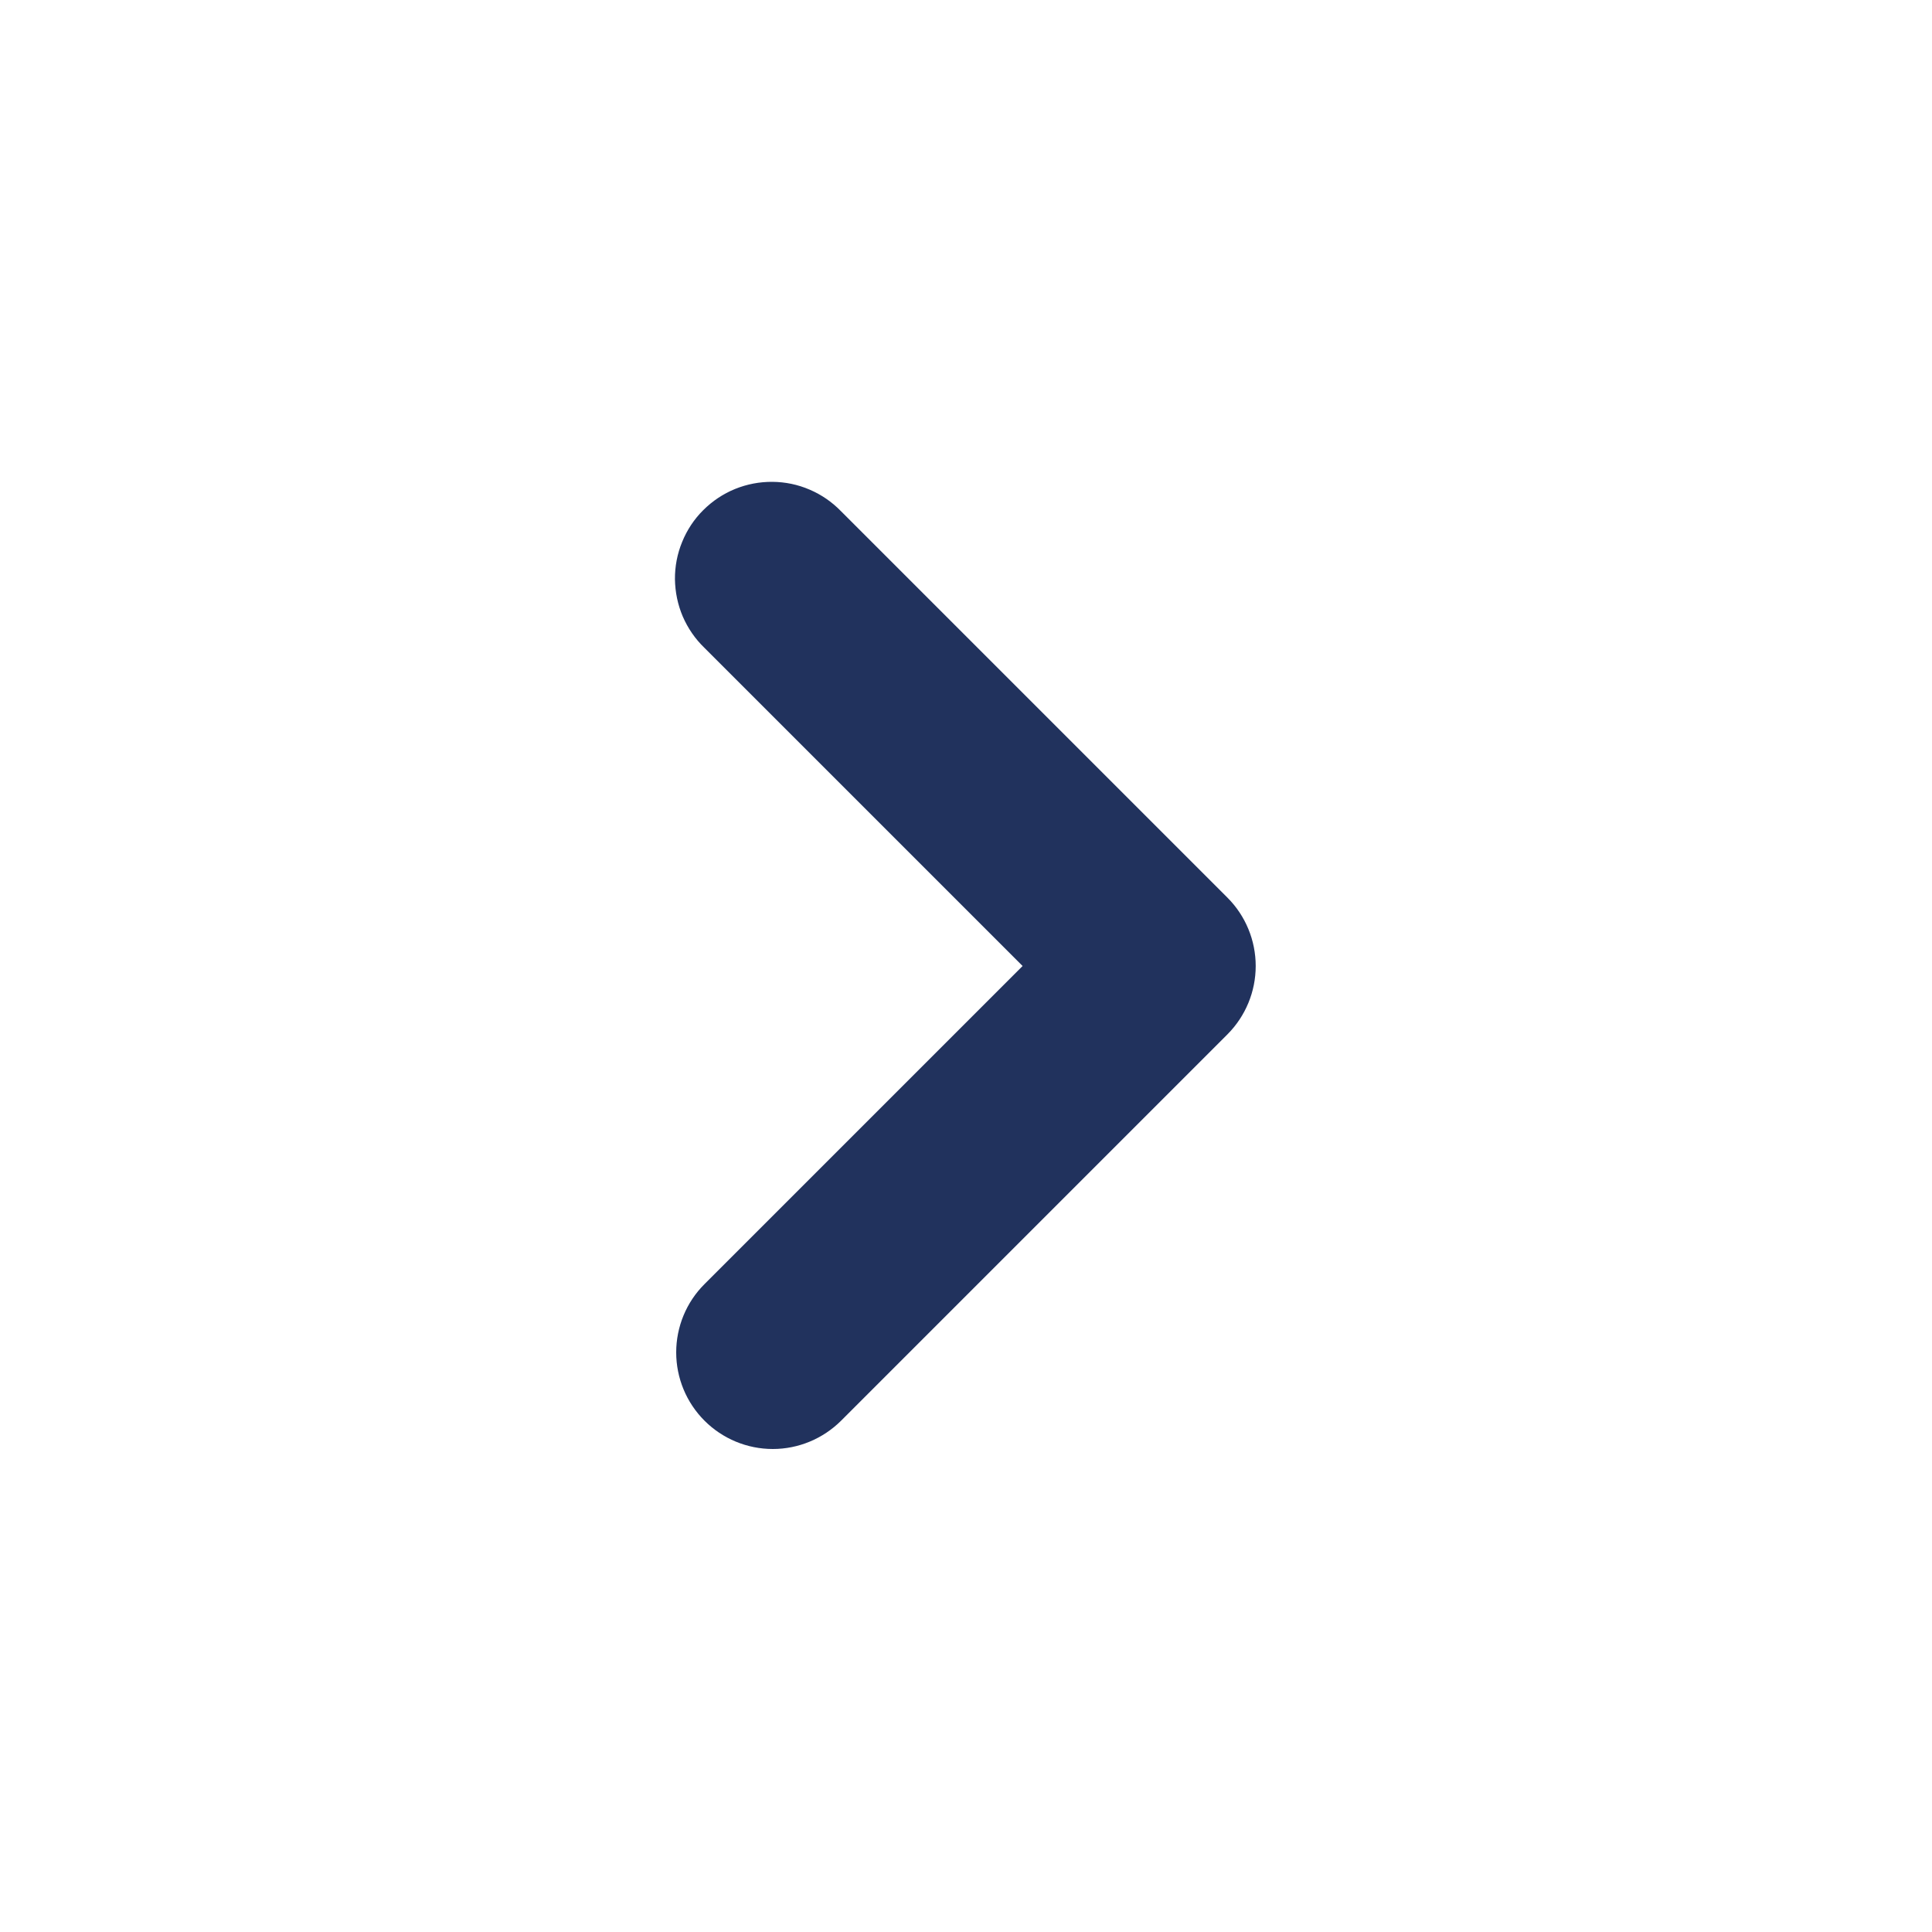
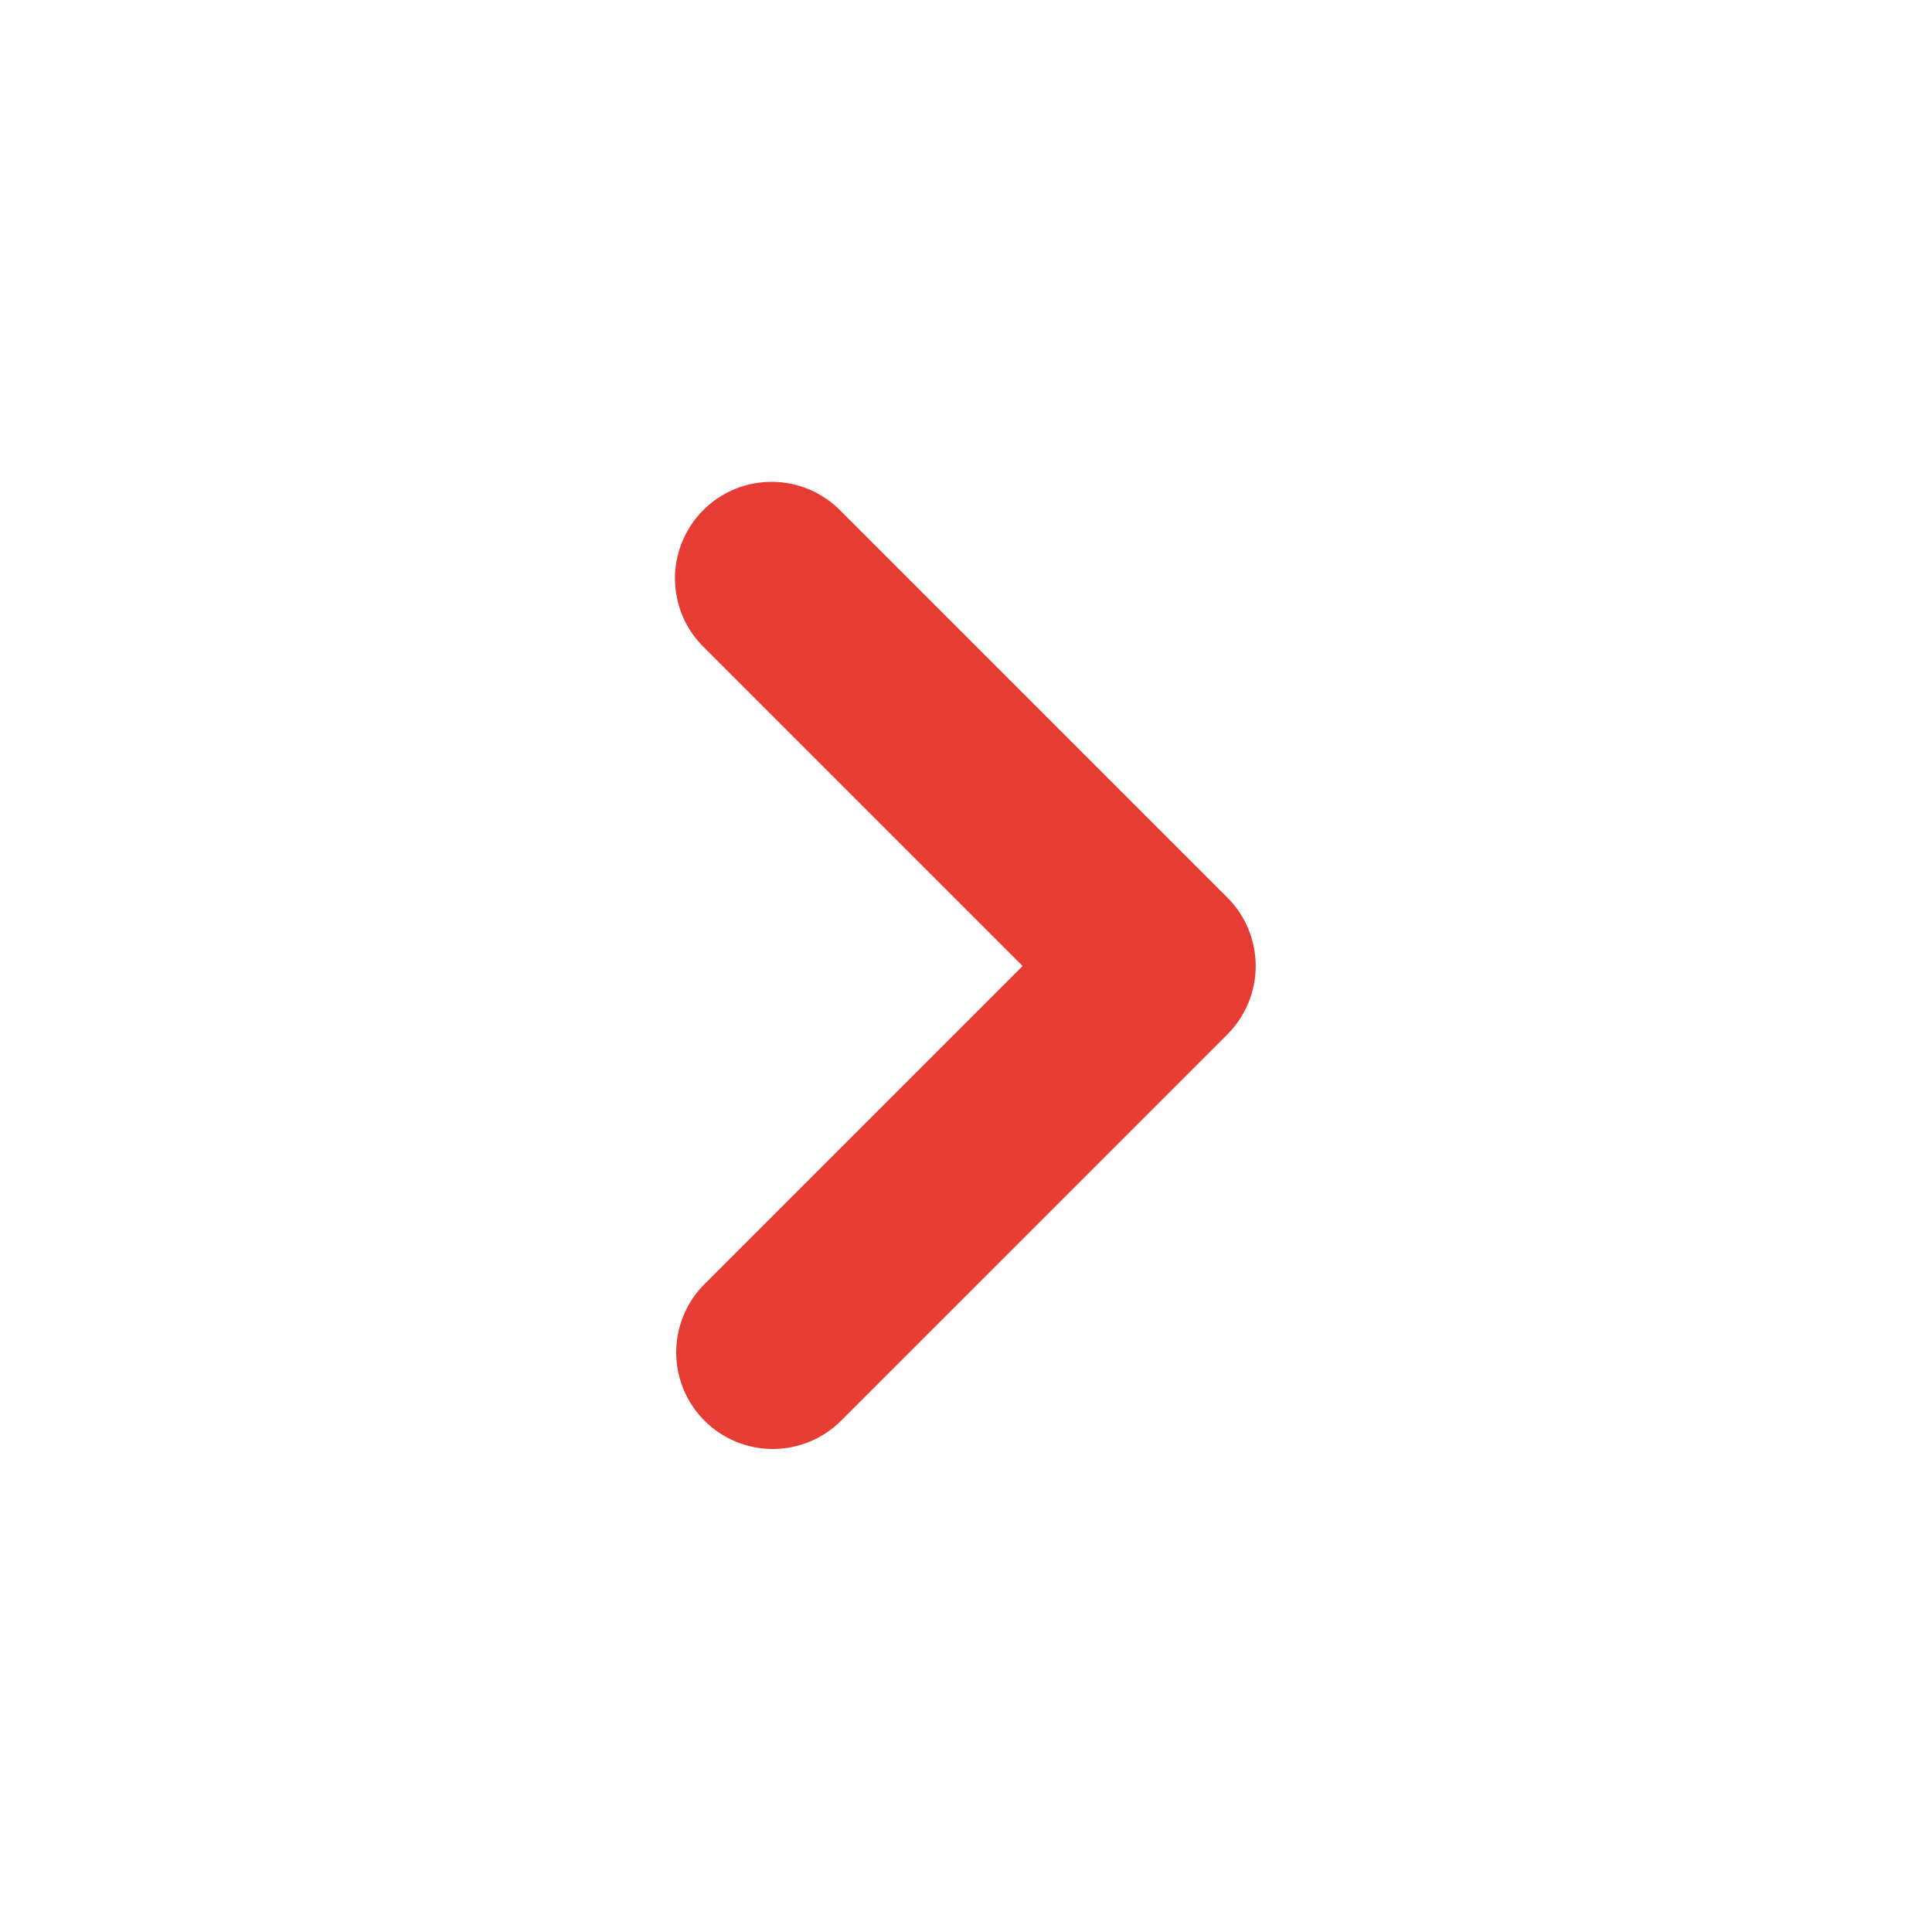
<svg xmlns="http://www.w3.org/2000/svg" width="20" height="20" viewBox="0 0 20 20" fill="none">
-   <path fill-rule="evenodd" clip-rule="evenodd" d="M7.293 14.707C7.105 14.519 7 14.265 7 14C7 13.735 7.105 13.48 7.293 13.293L10.586 10L7.293 6.707C7.197 6.615 7.121 6.504 7.068 6.382C7.016 6.26 6.989 6.129 6.987 5.996C6.986 5.864 7.011 5.732 7.062 5.609C7.112 5.486 7.186 5.374 7.28 5.281C7.374 5.187 7.486 5.112 7.609 5.062C7.732 5.012 7.863 4.987 7.996 4.988C8.129 4.989 8.26 5.016 8.382 5.069C8.504 5.121 8.614 5.197 8.707 5.293L12.707 9.293C12.894 9.48 12.999 9.735 12.999 10C12.999 10.265 12.894 10.519 12.707 10.707L8.707 14.707C8.519 14.894 8.265 15 8 15C7.734 15 7.48 14.894 7.293 14.707Z" fill="#21325D" />
+   <path fill-rule="evenodd" clip-rule="evenodd" d="M7.293 14.707C7.105 14.519 7 14.265 7 14C7 13.735 7.105 13.48 7.293 13.293L10.586 10L7.293 6.707C7.197 6.615 7.121 6.504 7.068 6.382C7.016 6.26 6.989 6.129 6.987 5.996C6.986 5.864 7.011 5.732 7.062 5.609C7.112 5.486 7.186 5.374 7.28 5.281C7.374 5.187 7.486 5.112 7.609 5.062C7.732 5.012 7.863 4.987 7.996 4.988C8.129 4.989 8.26 5.016 8.382 5.069C8.504 5.121 8.614 5.197 8.707 5.293L12.707 9.293C12.894 9.48 12.999 9.735 12.999 10C12.999 10.265 12.894 10.519 12.707 10.707L8.707 14.707C8.519 14.894 8.265 15 8 15C7.734 15 7.48 14.894 7.293 14.707Z" fill="#E73C33" />
</svg>
